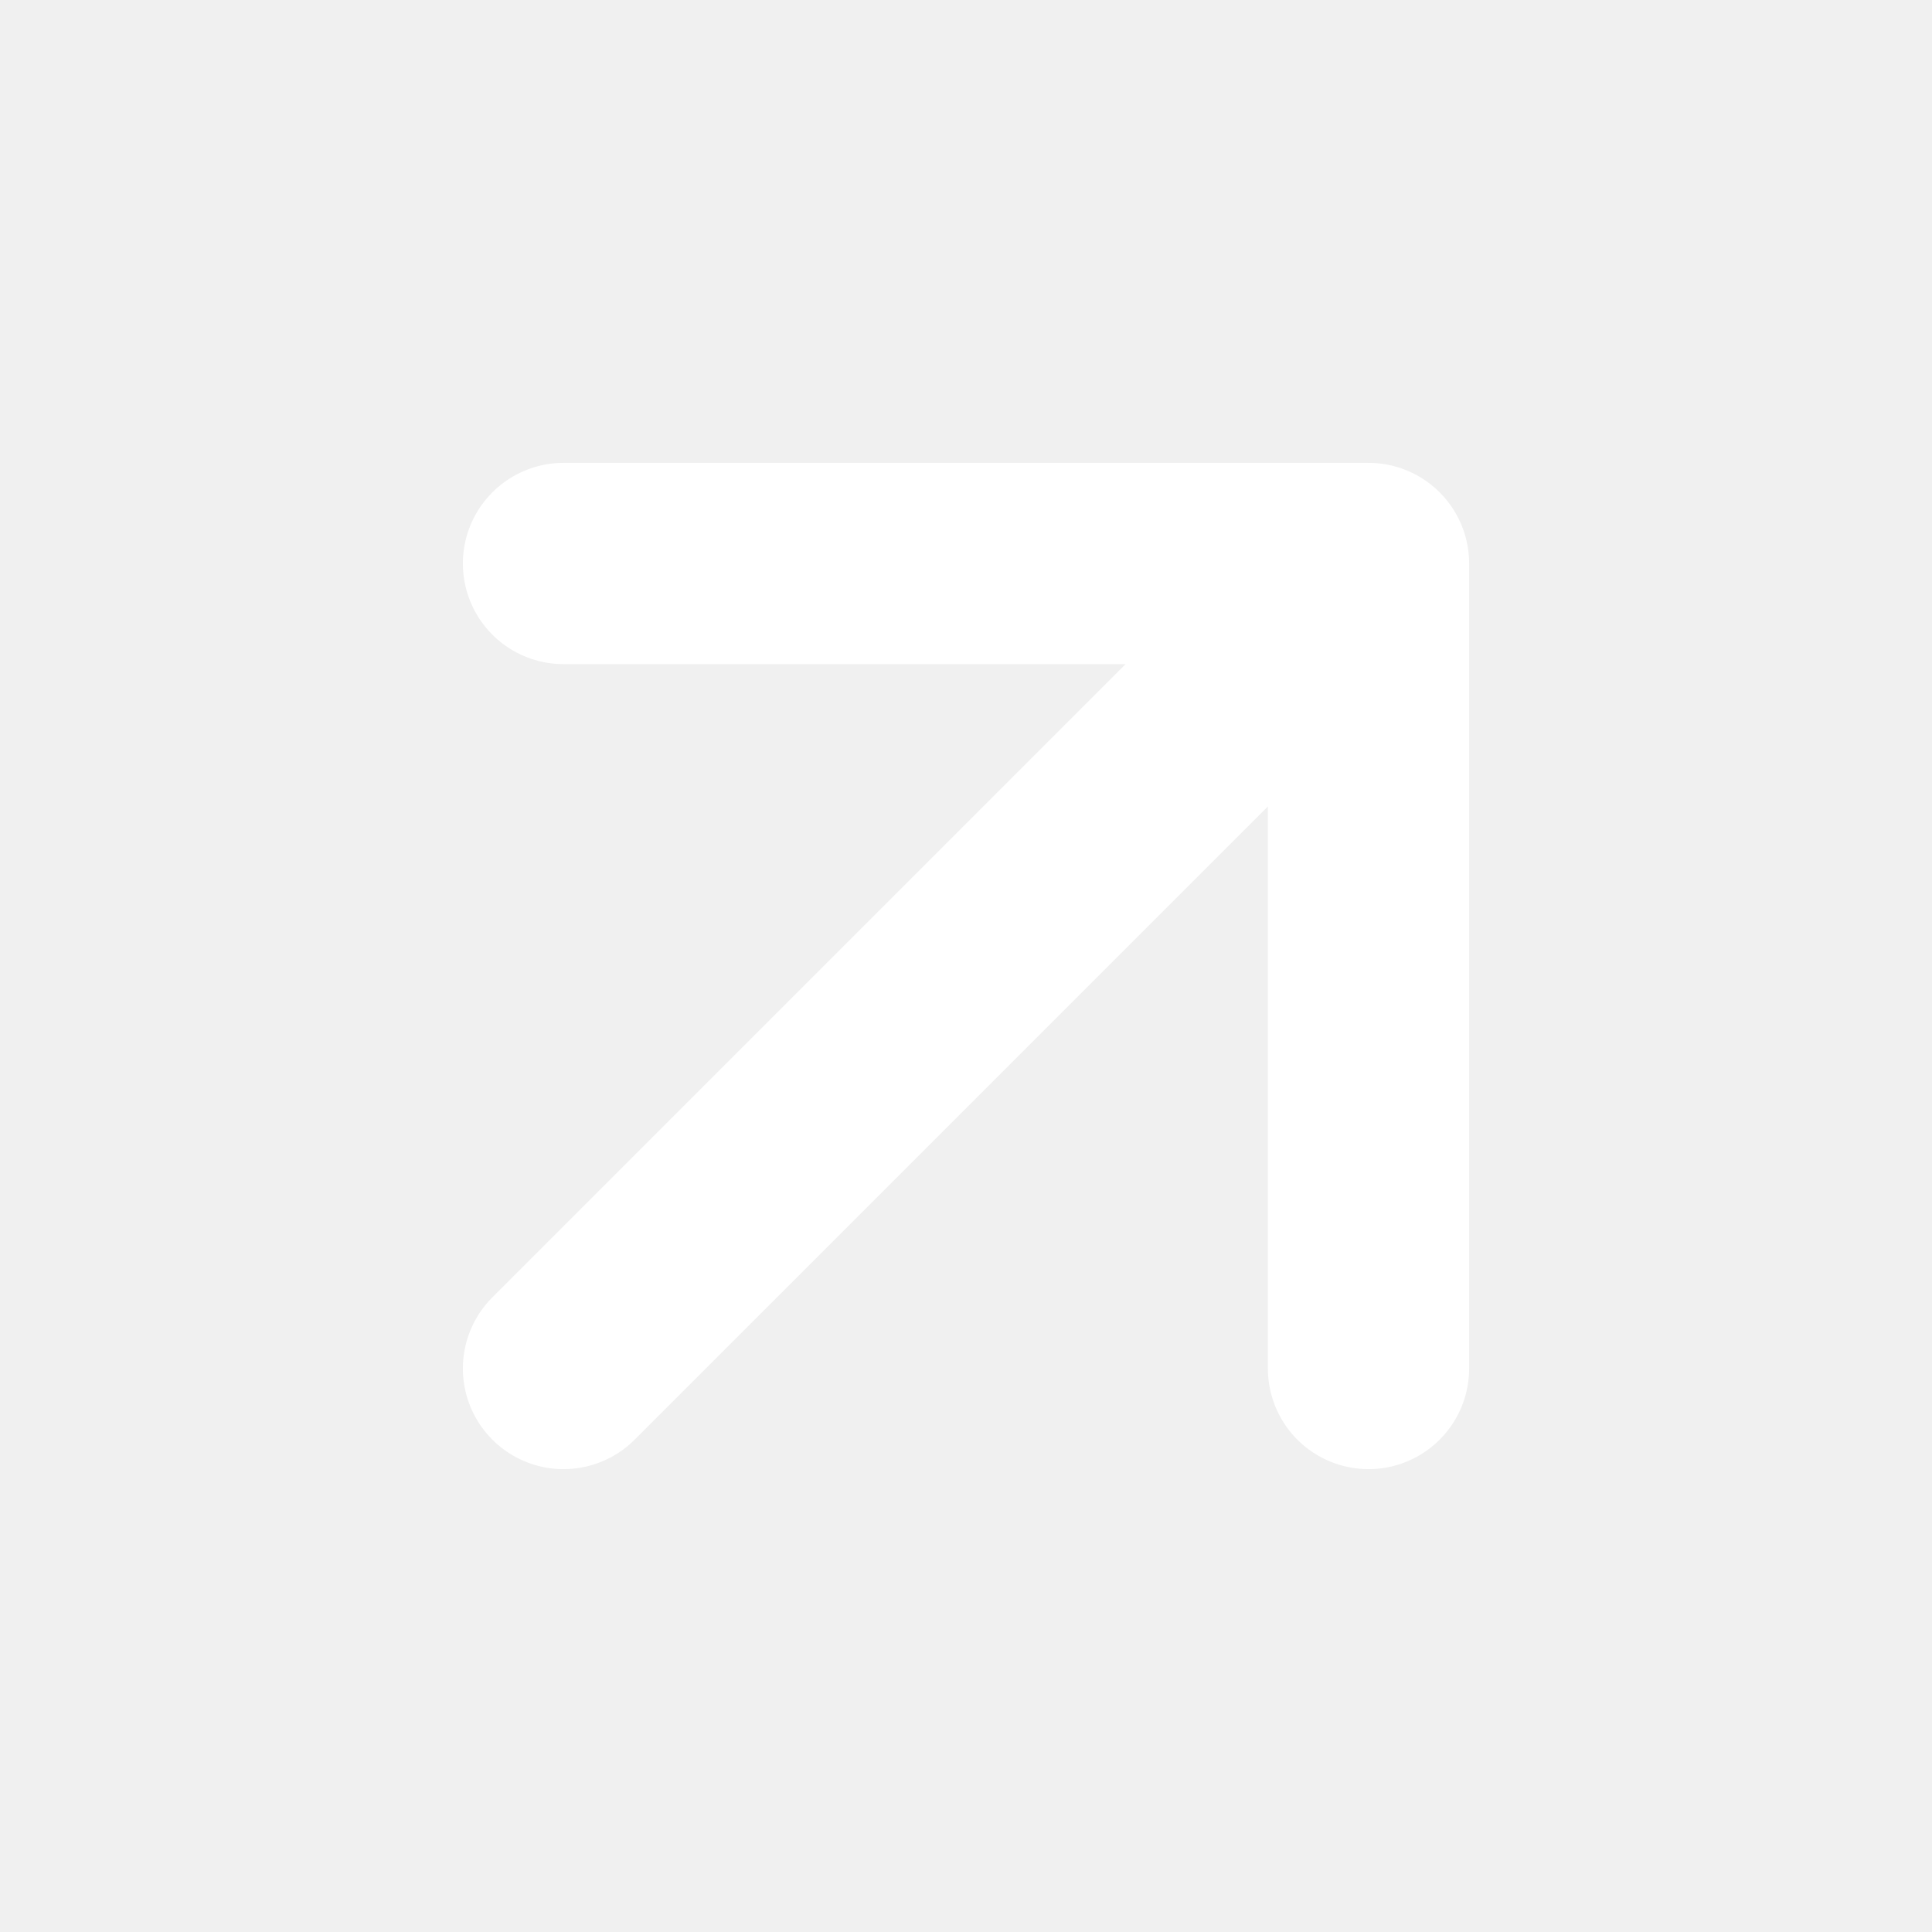
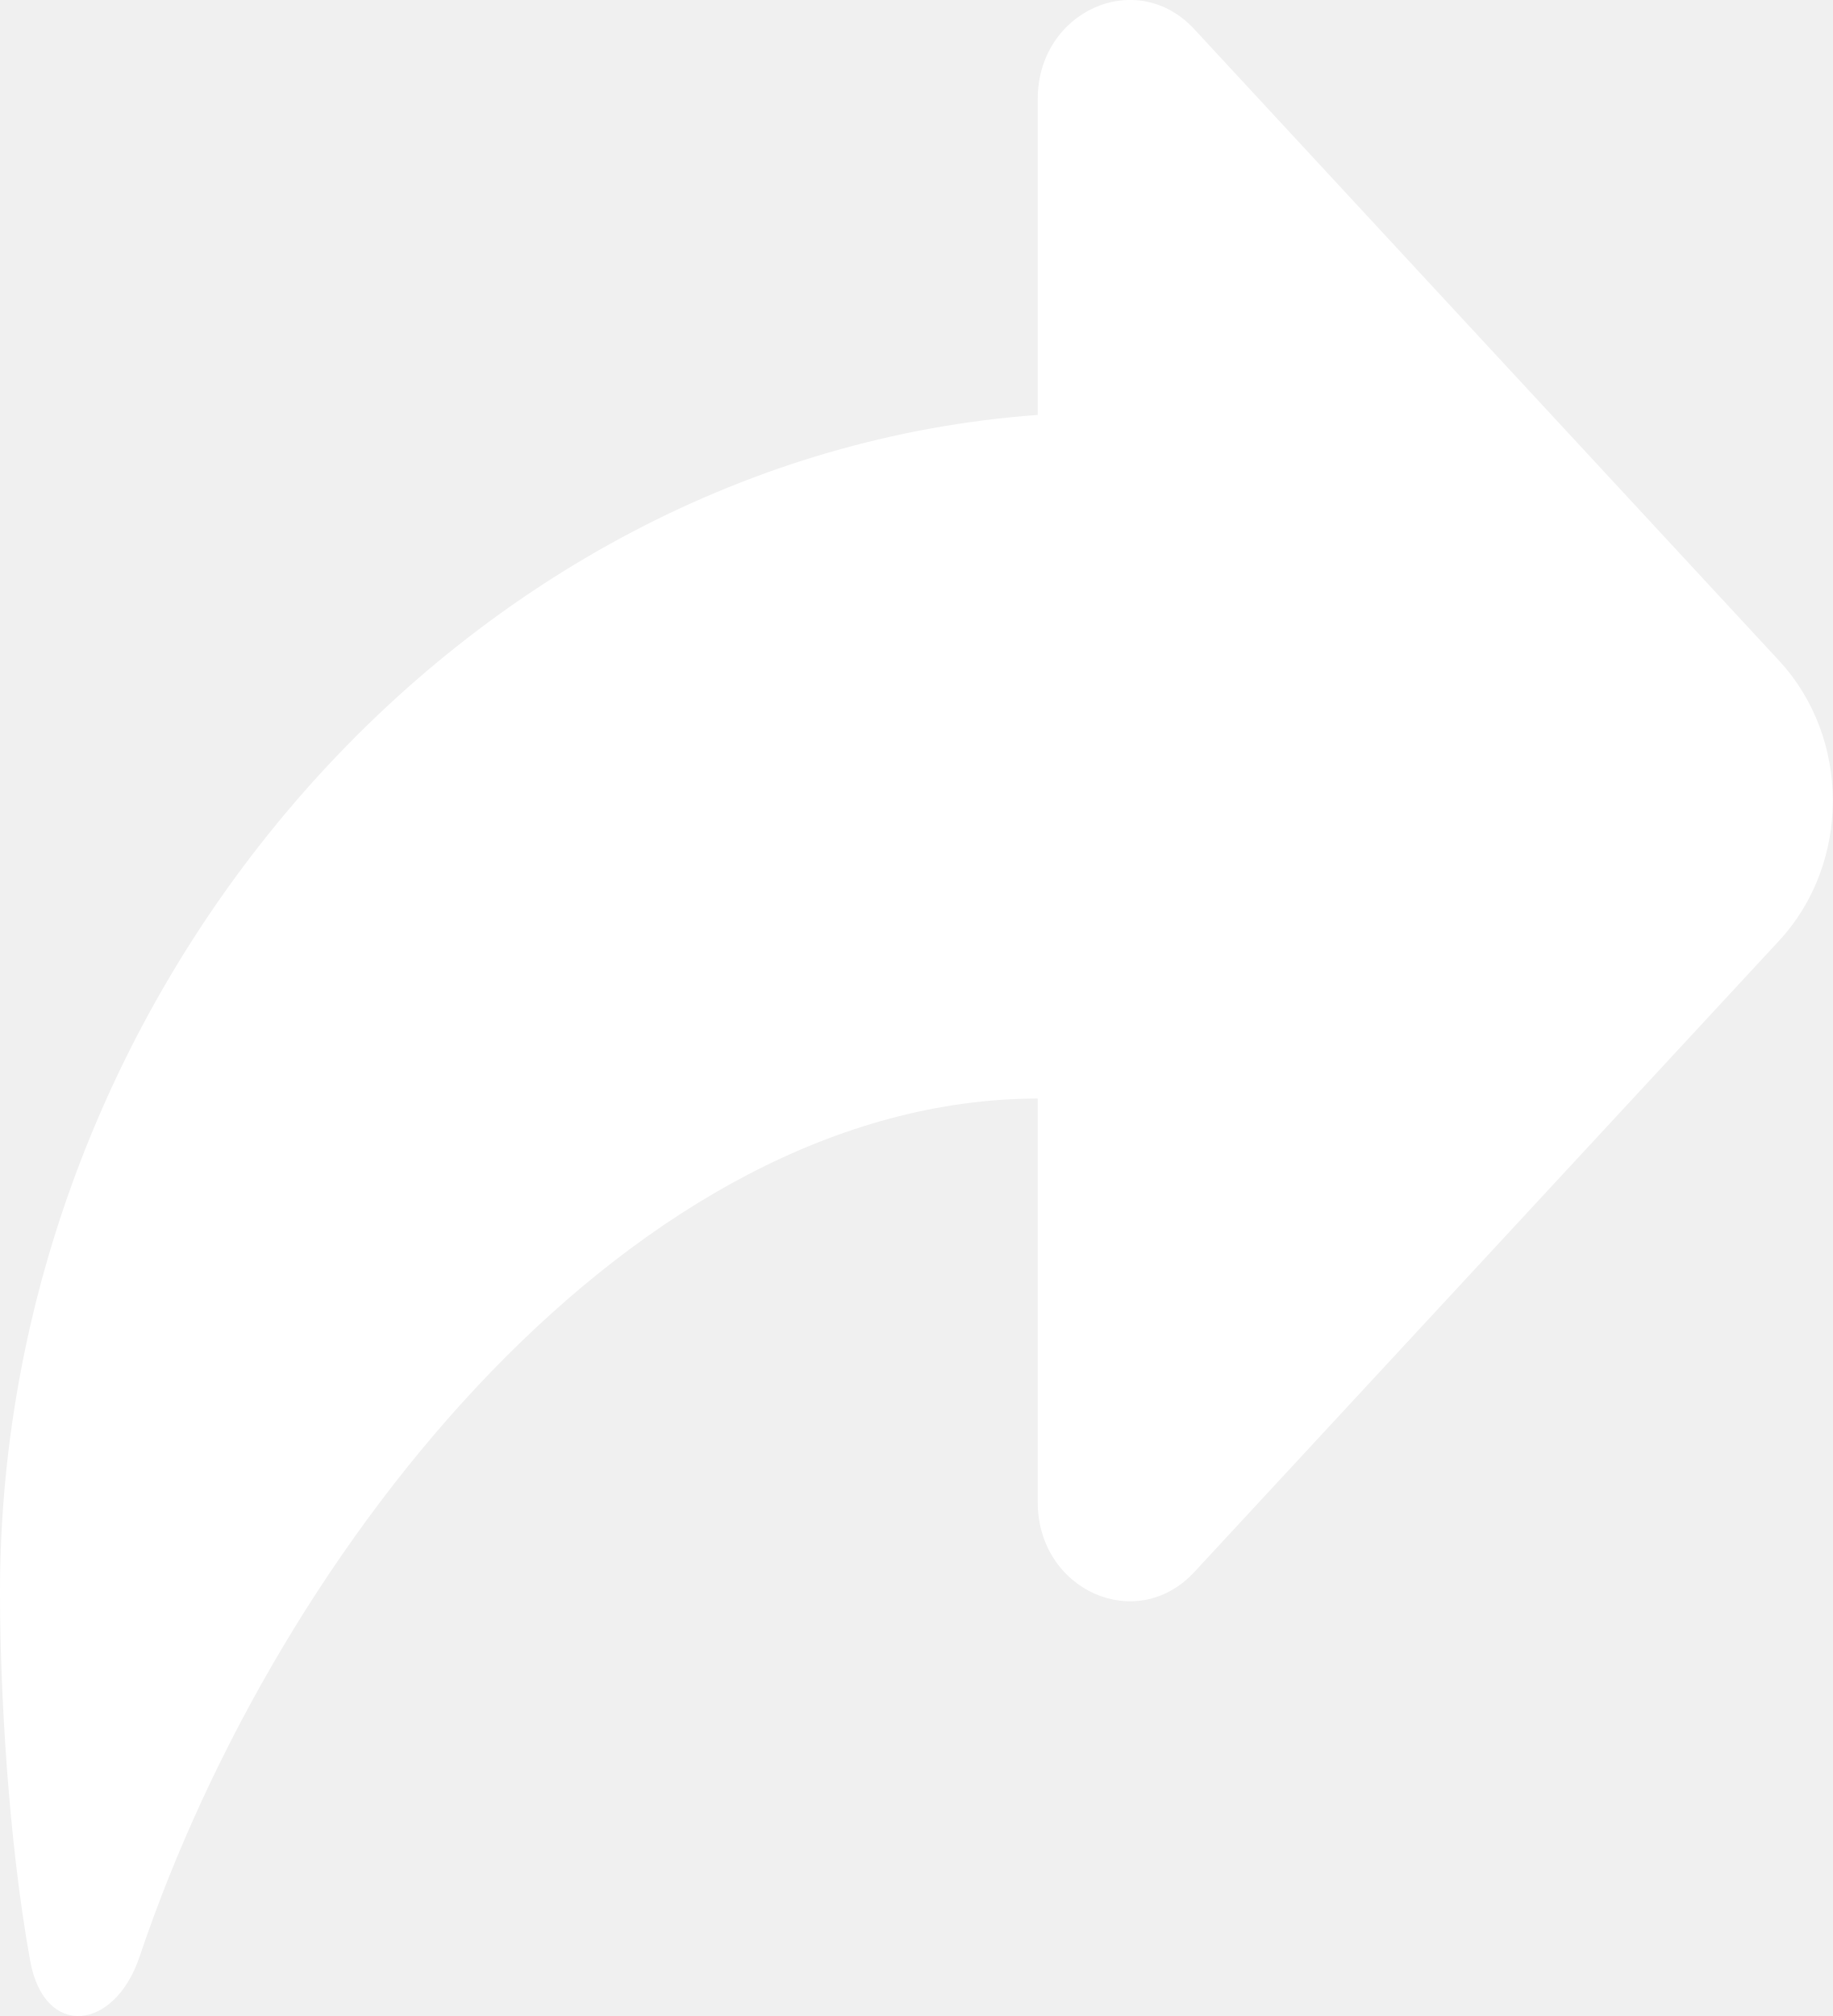
- <svg xmlns="http://www.w3.org/2000/svg" viewBox="0 0 24 24" fill="none">
-   <path d="M7 17L17 7M17 7H7M17 7V17" stroke="white" stroke-width="2.5" stroke-linecap="round" stroke-linejoin="round" />
+ <svg xmlns="http://www.w3.org/2000/svg" fill="none" version="1.1" width="10" height="11" viewBox="0 0 10 11">
+   <path d="M5.662,0.541C5.662,0.06,6.201,-0.181,6.516,0.159L9.707,3.605C10.098,4.027,10.098,4.711,9.707,5.133L6.516,8.578C6.201,8.918,5.662,8.677,5.662,8.196L5.662,5.994C3.479,5.998,1.527,8.404,0.762,10.675C0.626,11.082,0.243,11.125,0.165,10.701C0.046,10.045,0,9.224,0,8.69C0,5.387,2.527,2.492,5.662,2.264L5.662,0.541Z" fill-rule="evenodd" fill="#FFFFFF" fill-opacity="1" />
</svg>
